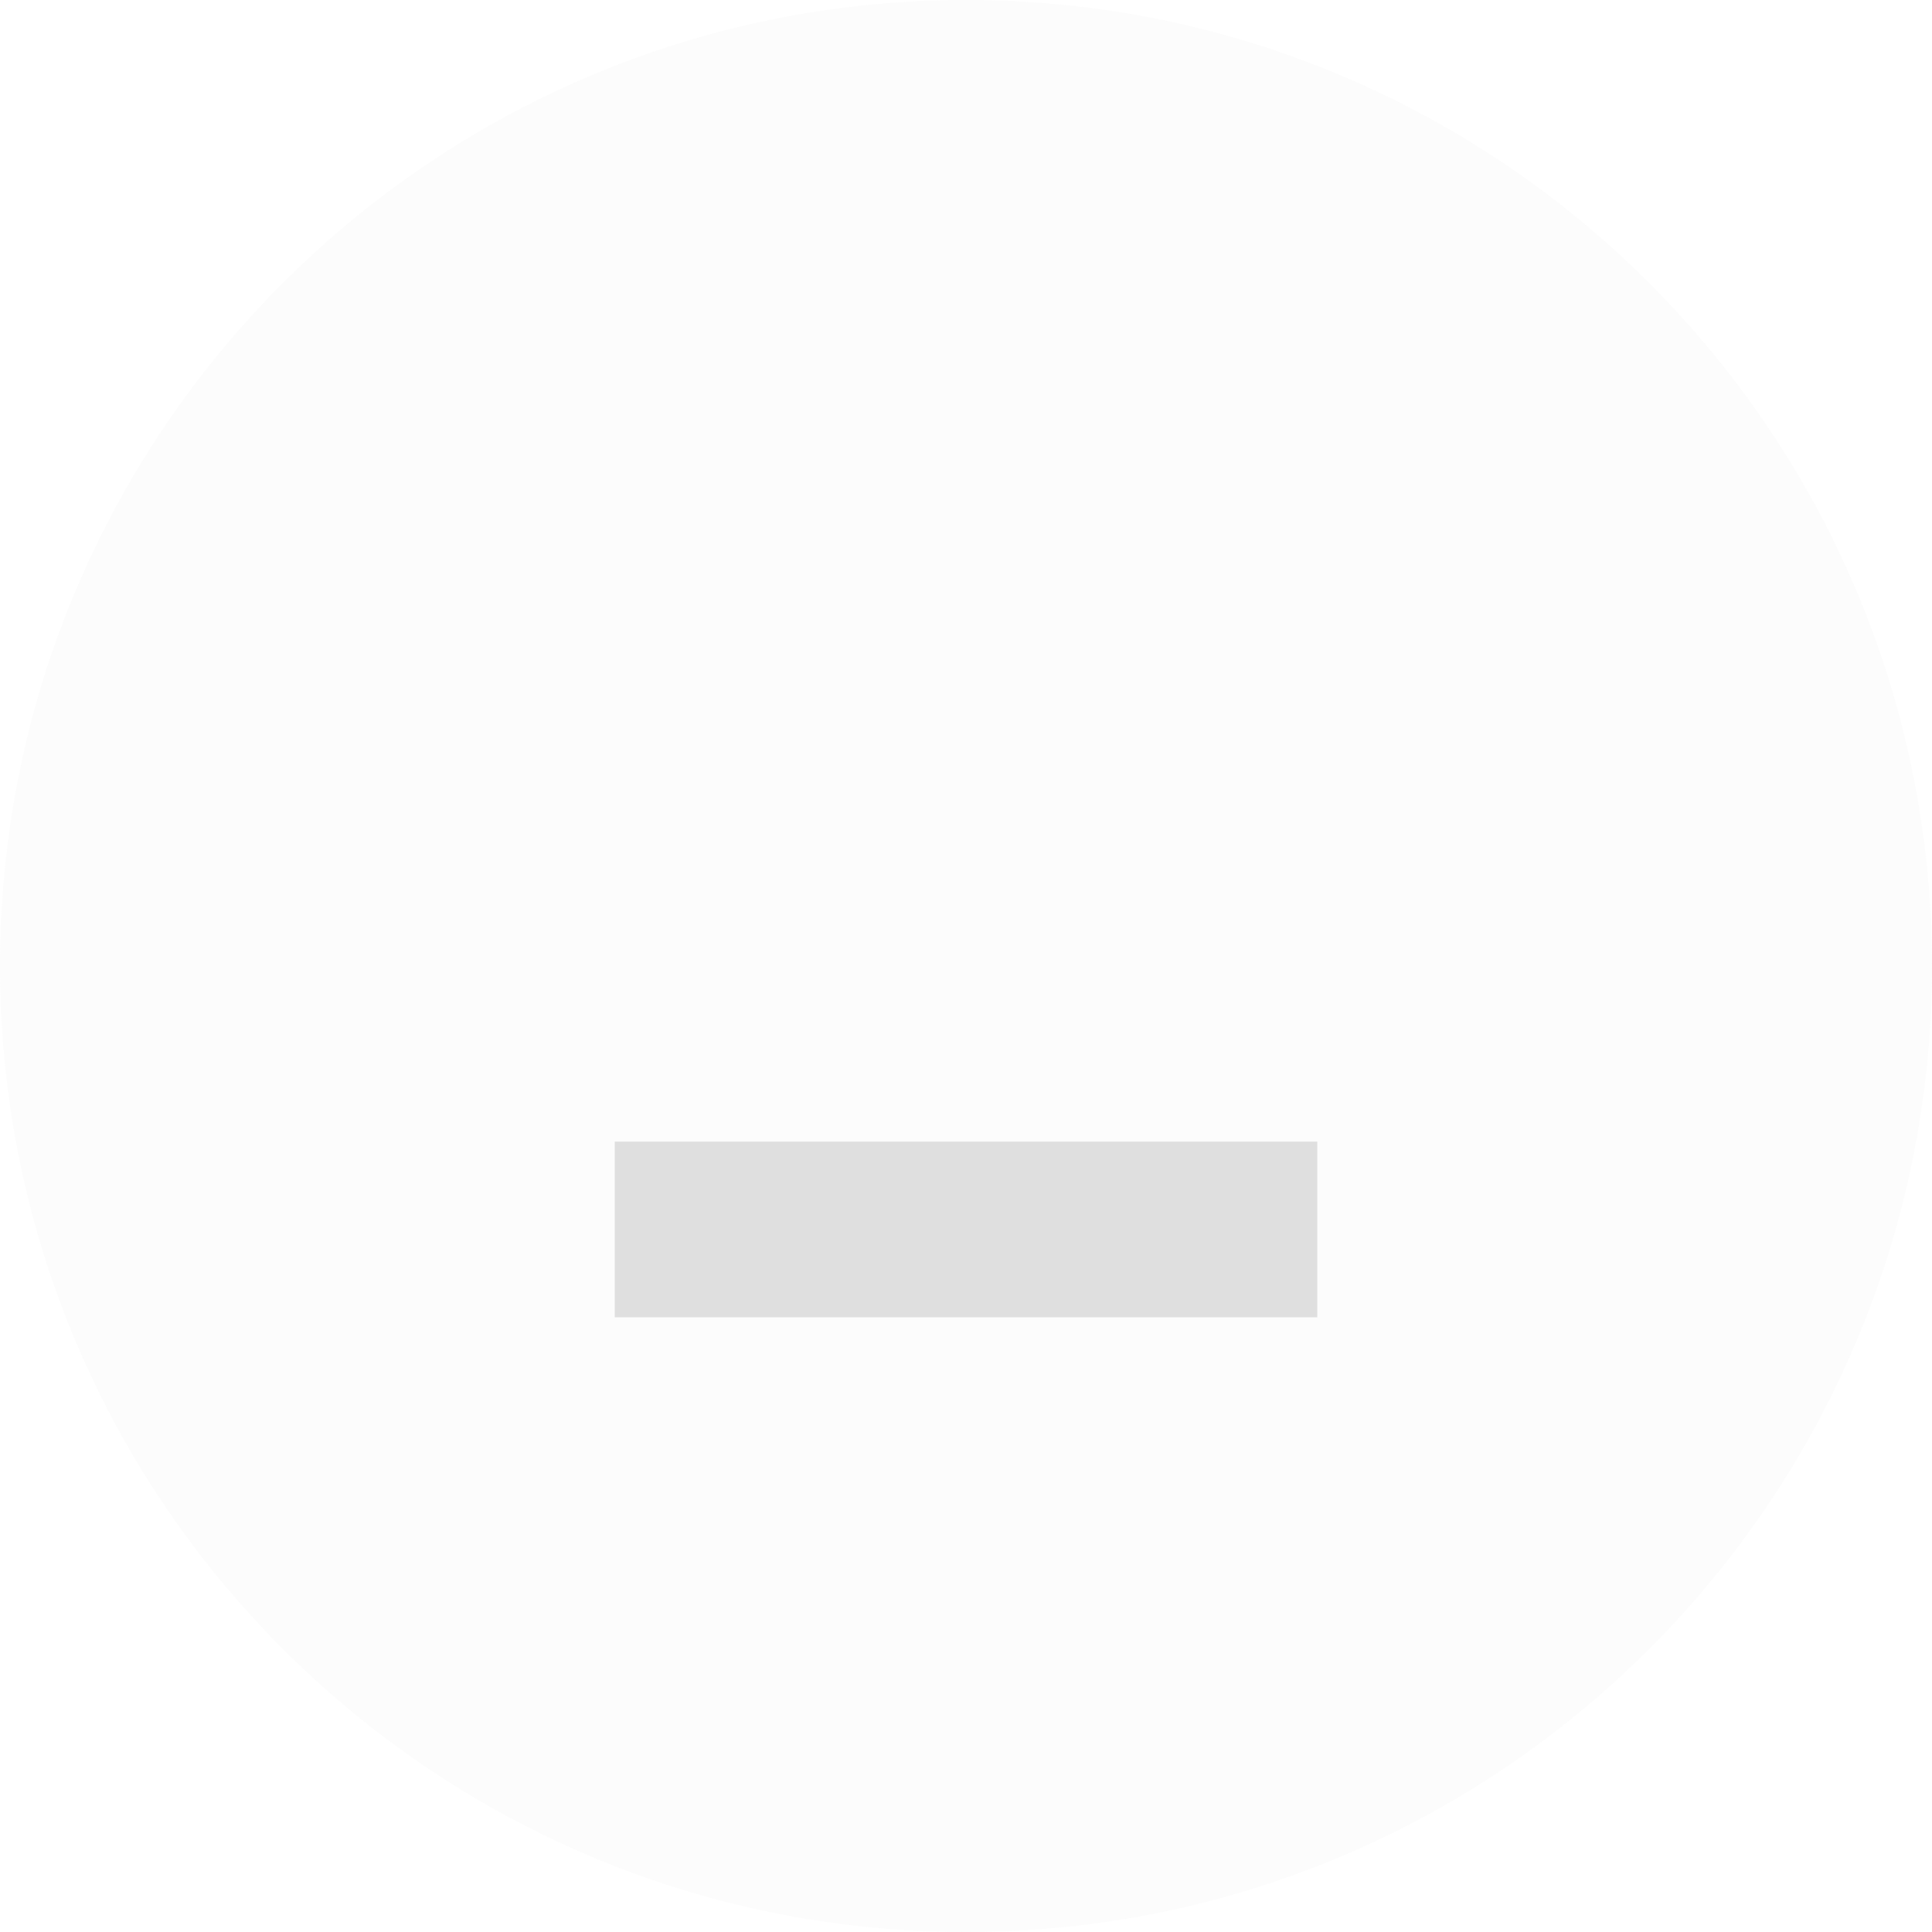
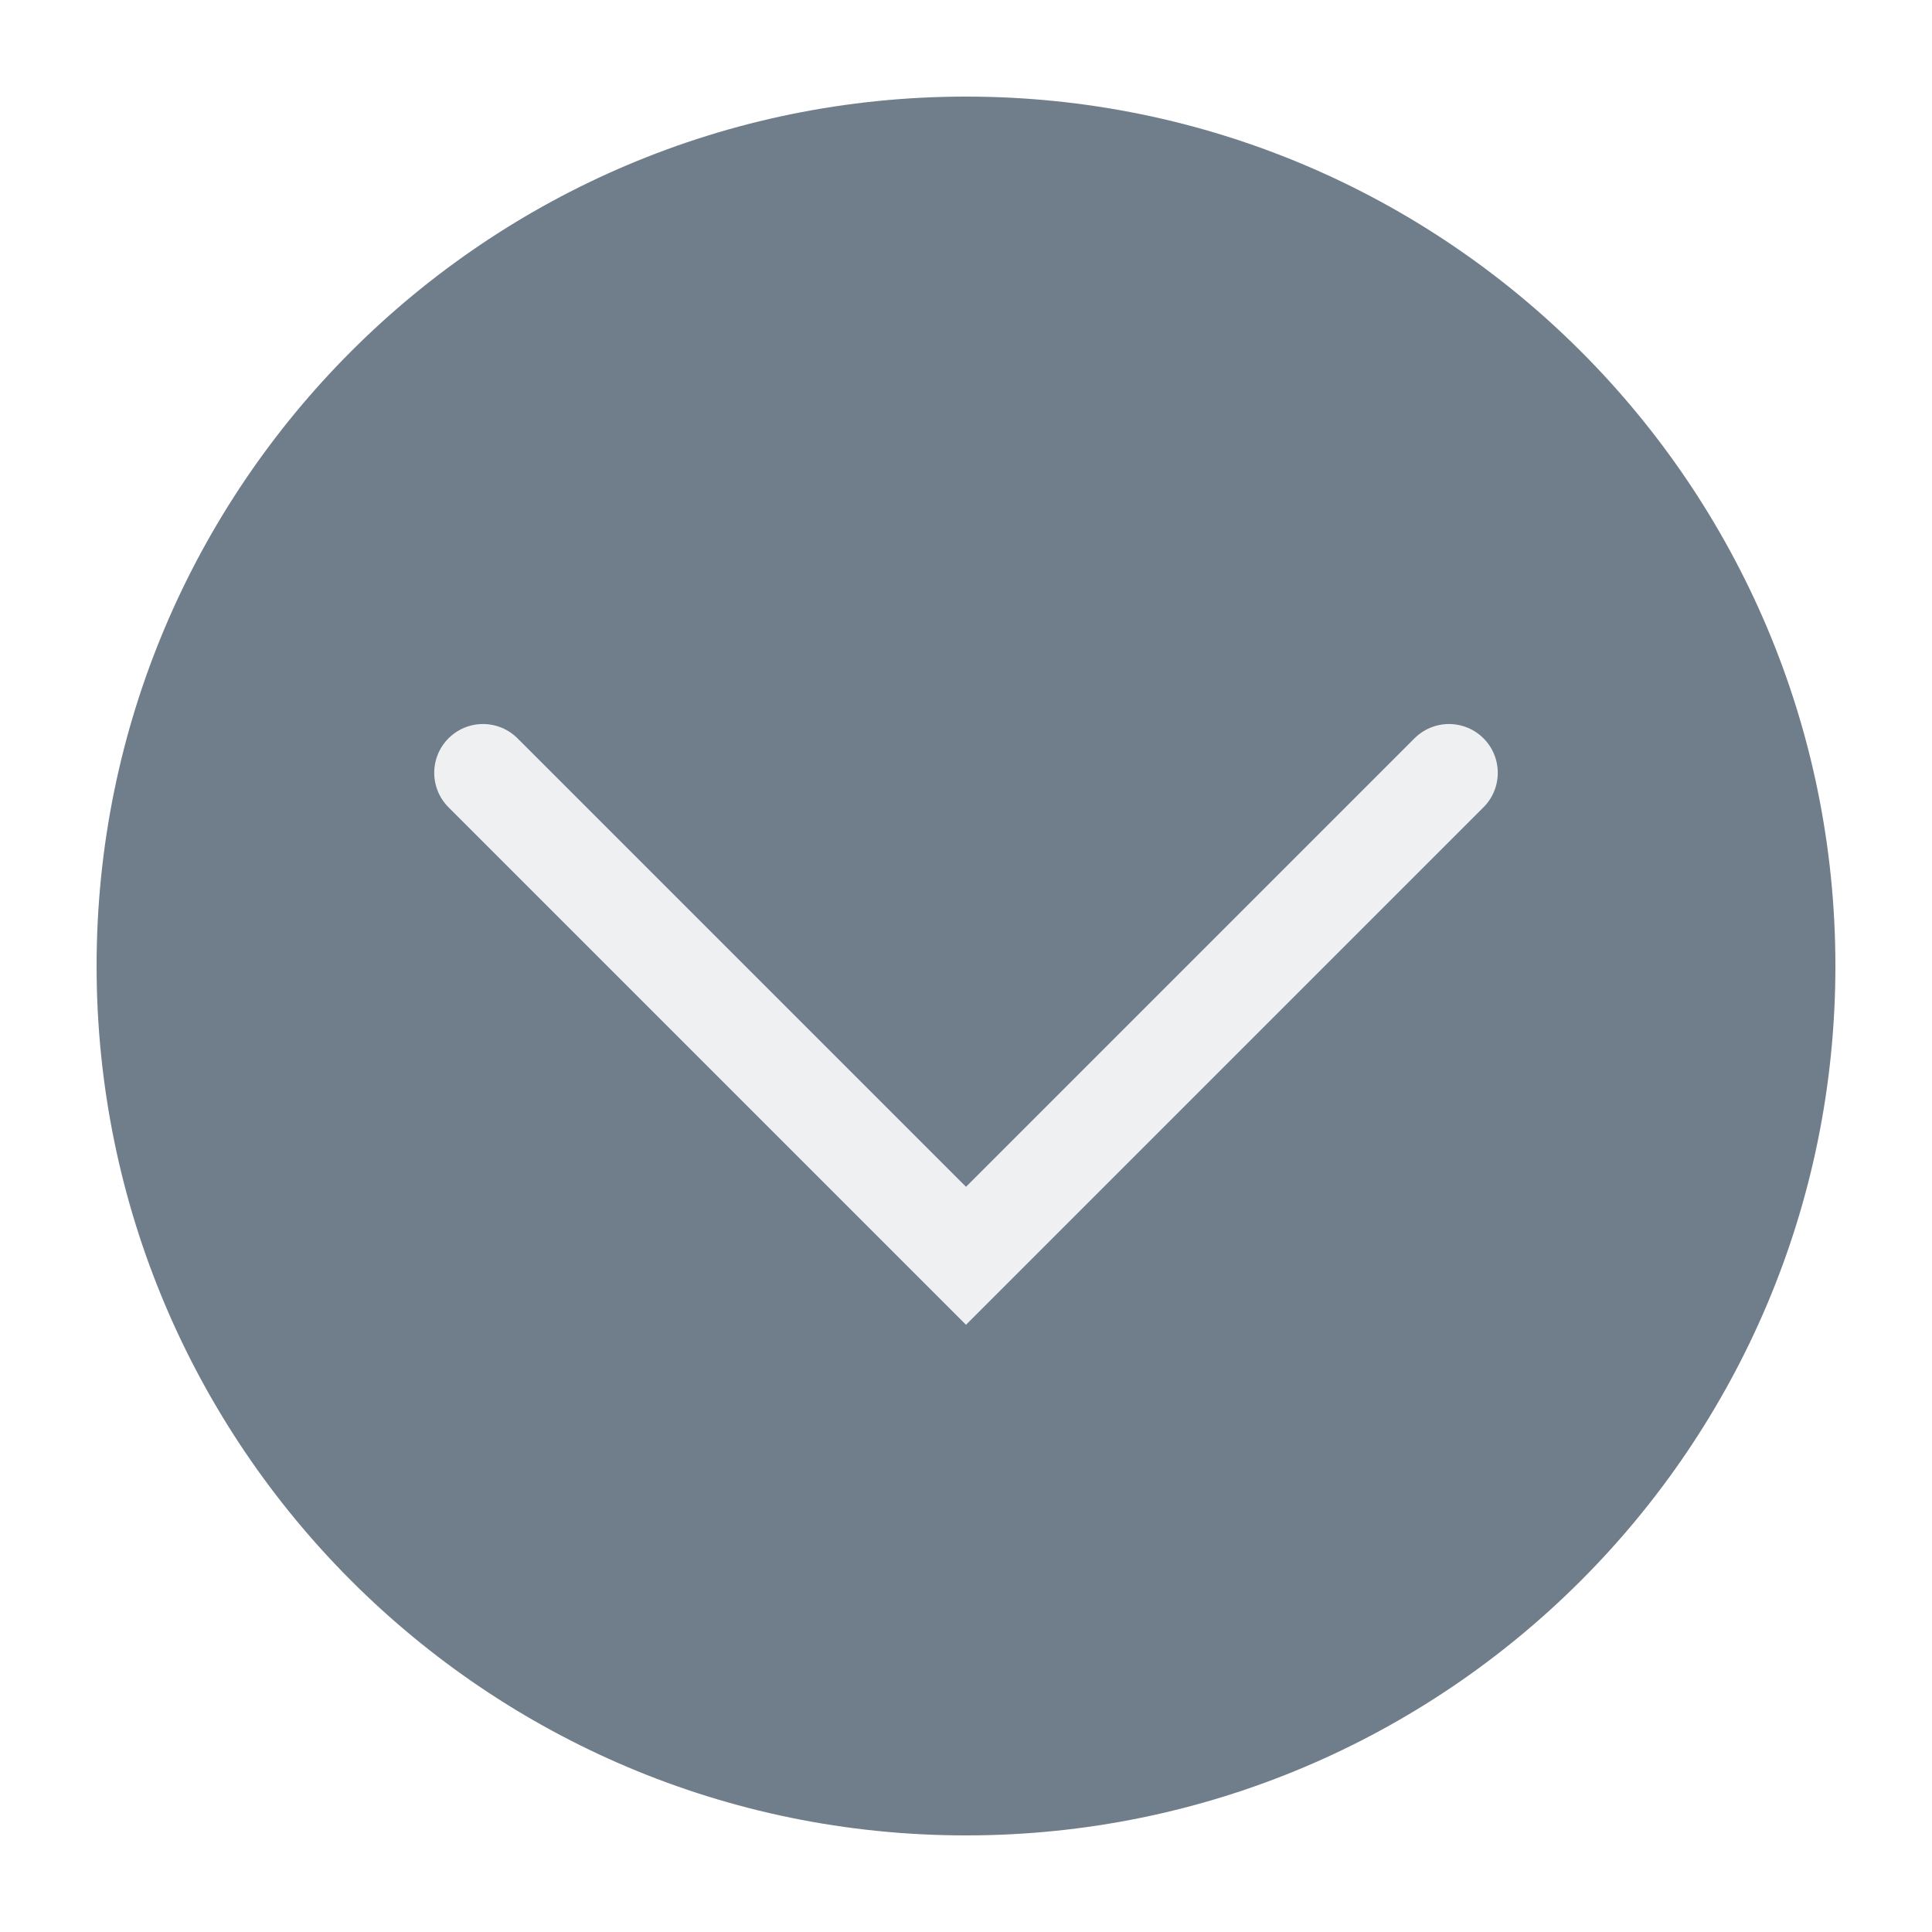
<svg xmlns="http://www.w3.org/2000/svg" viewBox="0 0 50 50" version="1.2" baseProfile="tiny">
  <defs>
</defs>
  <g fill="none" stroke="black" stroke-width="1" fill-rule="evenodd" stroke-linecap="square" stroke-linejoin="bevel">
-     <g fill="#000000" fill-opacity="1" stroke="none" transform="matrix(2.27273,0,0,2.27273,0,0)" font-family="Lato" font-size="12" font-weight="400" font-style="normal" opacity="0.001">
-       <rect x="0" y="0" width="22" height="22" />
+     <g fill="#707d8a" fill-opacity="1" stroke="none" transform="matrix(2.5,0,0,2.5,2.5,2.5)" font-family="Lato" font-size="12" font-weight="400" font-style="normal">
+       <circle cx="9" cy="9" r="9" />
    </g>
-     <g fill="#dfdfdf" fill-opacity="1" stroke="none" transform="matrix(2.27273,0,0,2.27273,-52.2727,0)" font-family="Lato" font-size="12" font-weight="400" font-style="normal" opacity="0.1">
-       <circle cx="34" cy="11" r="11" />
-     </g>
-     <g fill="#dfdfdf" fill-opacity="1" stroke="none" transform="matrix(2.27273,0,0,-2.27273,-52.2727,0)" font-family="Lato" font-size="12" font-weight="400" font-style="normal">
-       <rect x="30" y="-15" width="8" height="2" />
+     <g fill="none" stroke="#eff0f1" stroke-opacity="1" stroke-width="1.01" stroke-linecap="round" stroke-linejoin="miter" stroke-miterlimit="2" transform="matrix(2.5,0,0,2.5,2.5,2.5)" font-family="Lato" font-size="12" font-weight="400" font-style="normal">
+       <polyline fill="none" vector-effect="none" points="4,7 9,12 14,7 " />
    </g>
    <g fill="none" stroke="#000000" stroke-opacity="1" stroke-width="1" stroke-linecap="square" stroke-linejoin="bevel" transform="matrix(1,0,0,1,0,0)" font-family="Lato" font-size="12" font-weight="400" font-style="normal">
</g>
  </g>
</svg>
